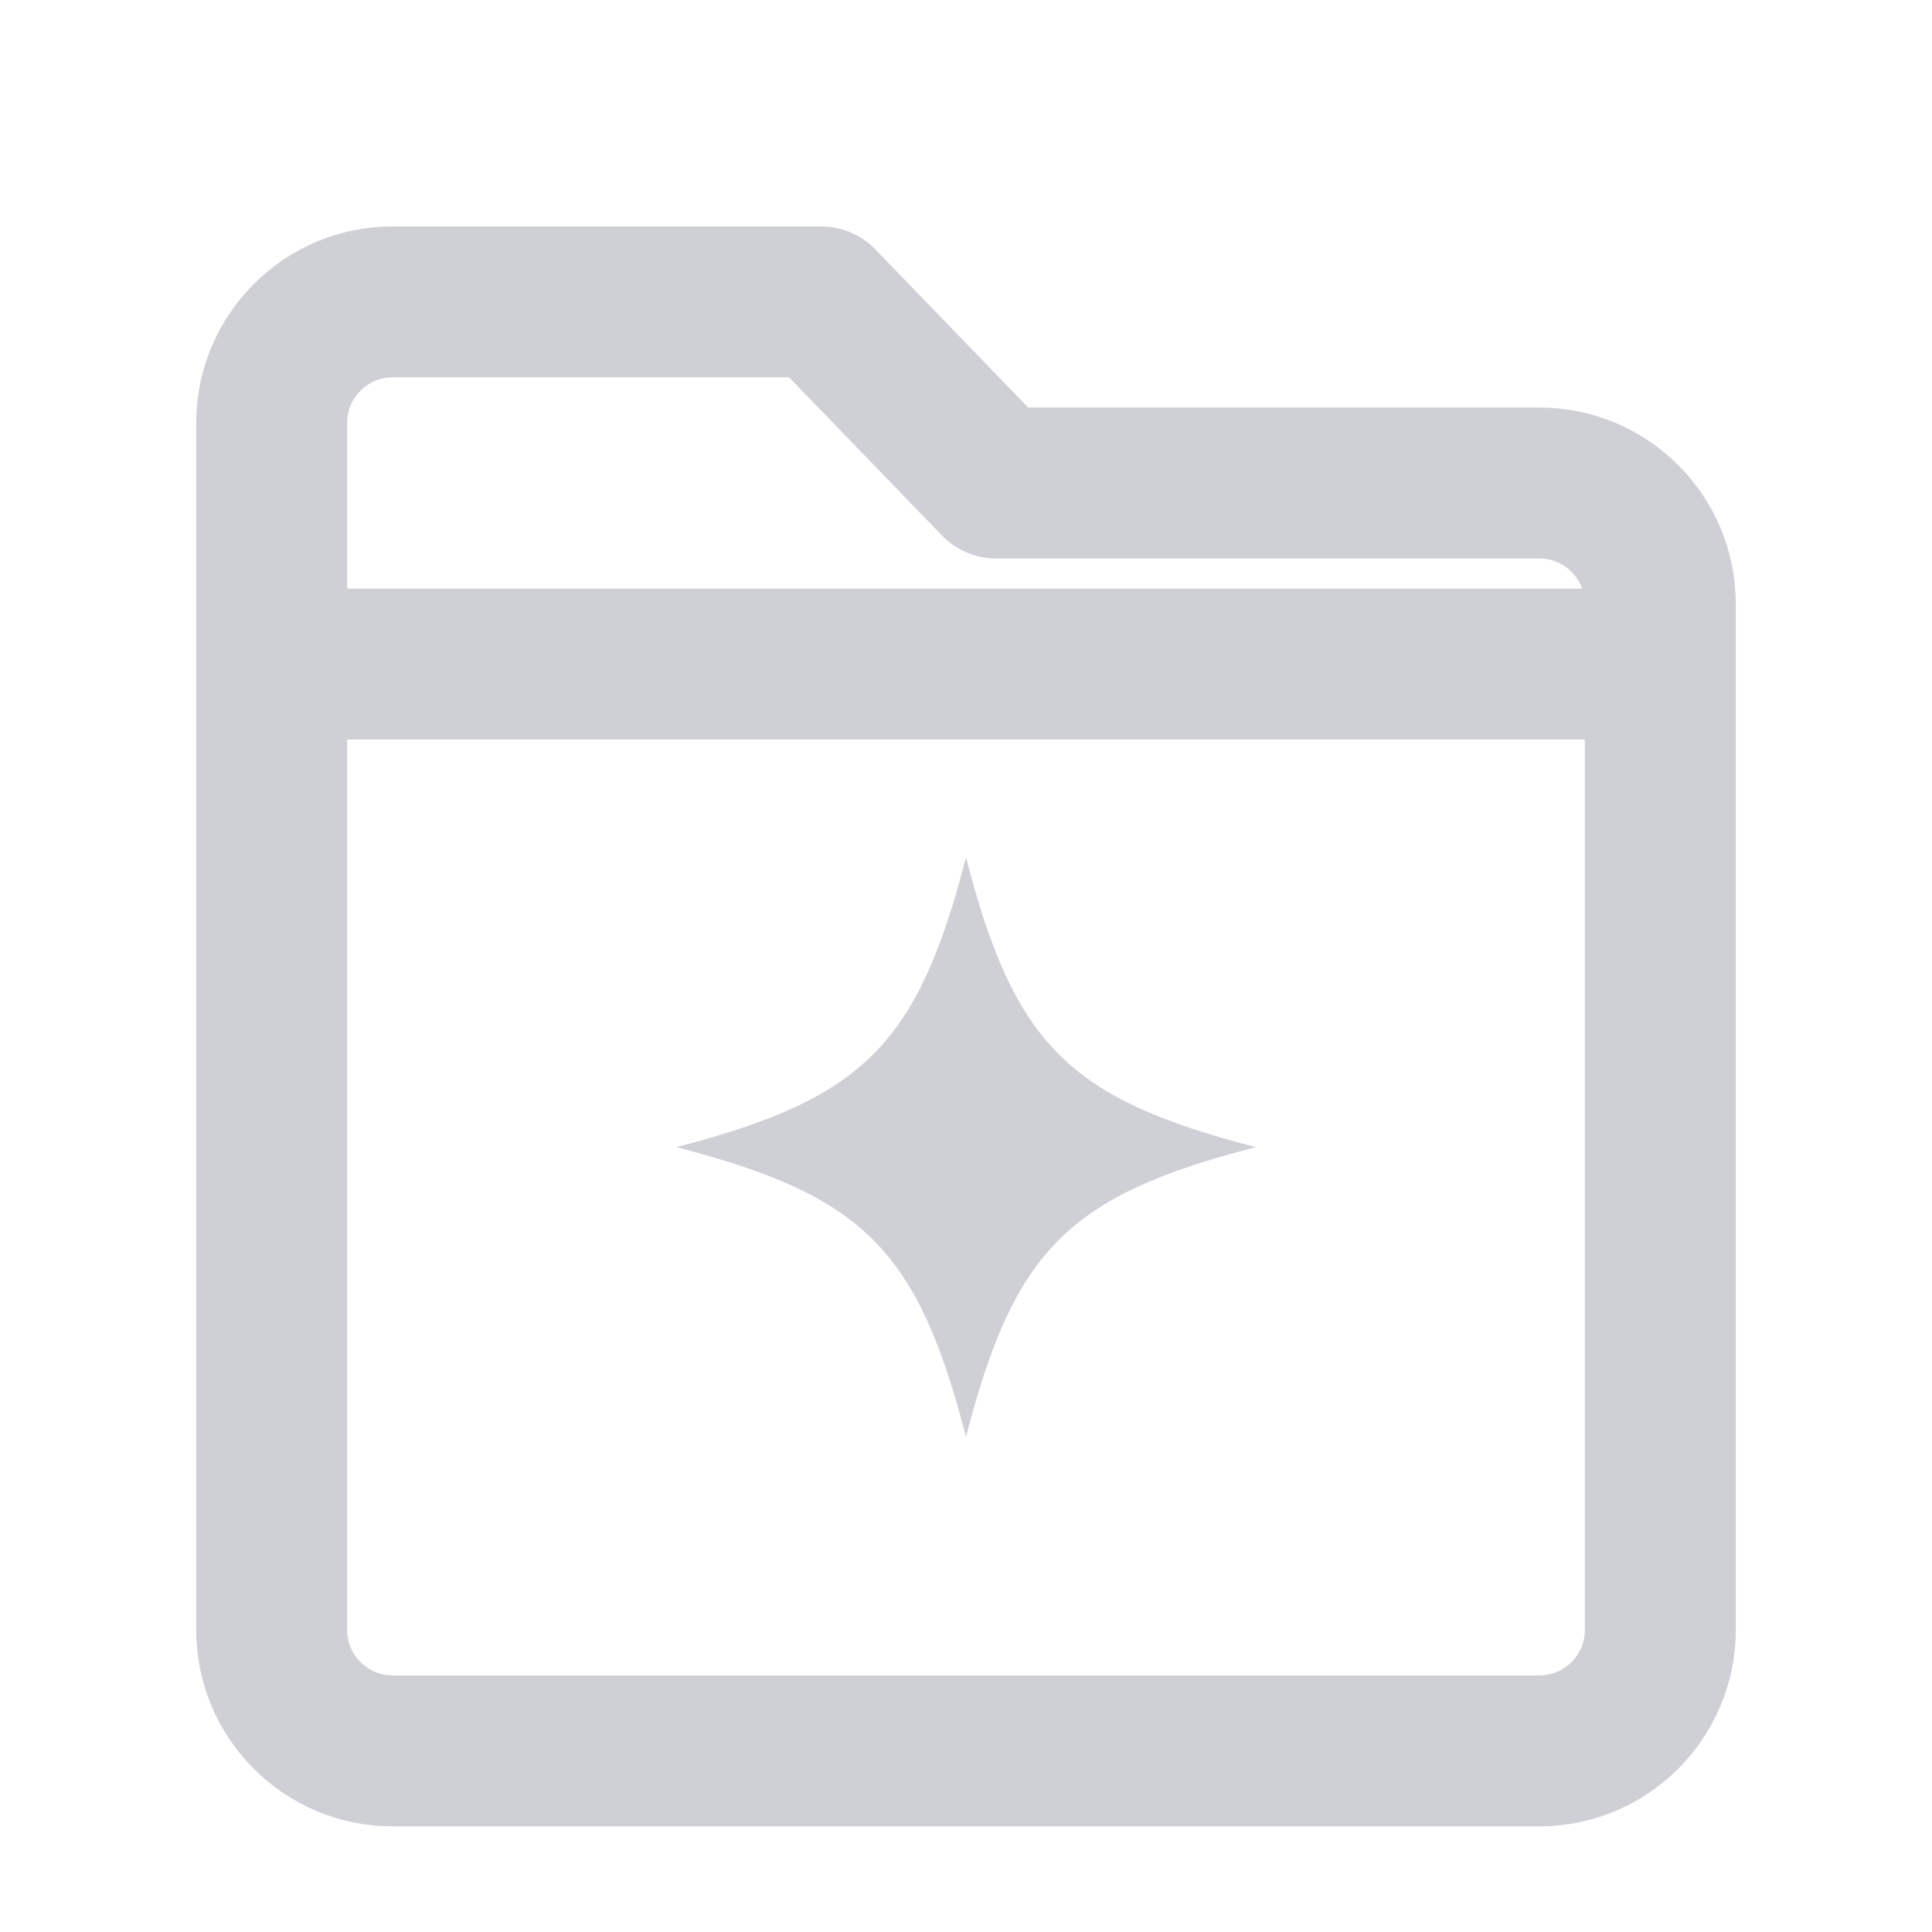
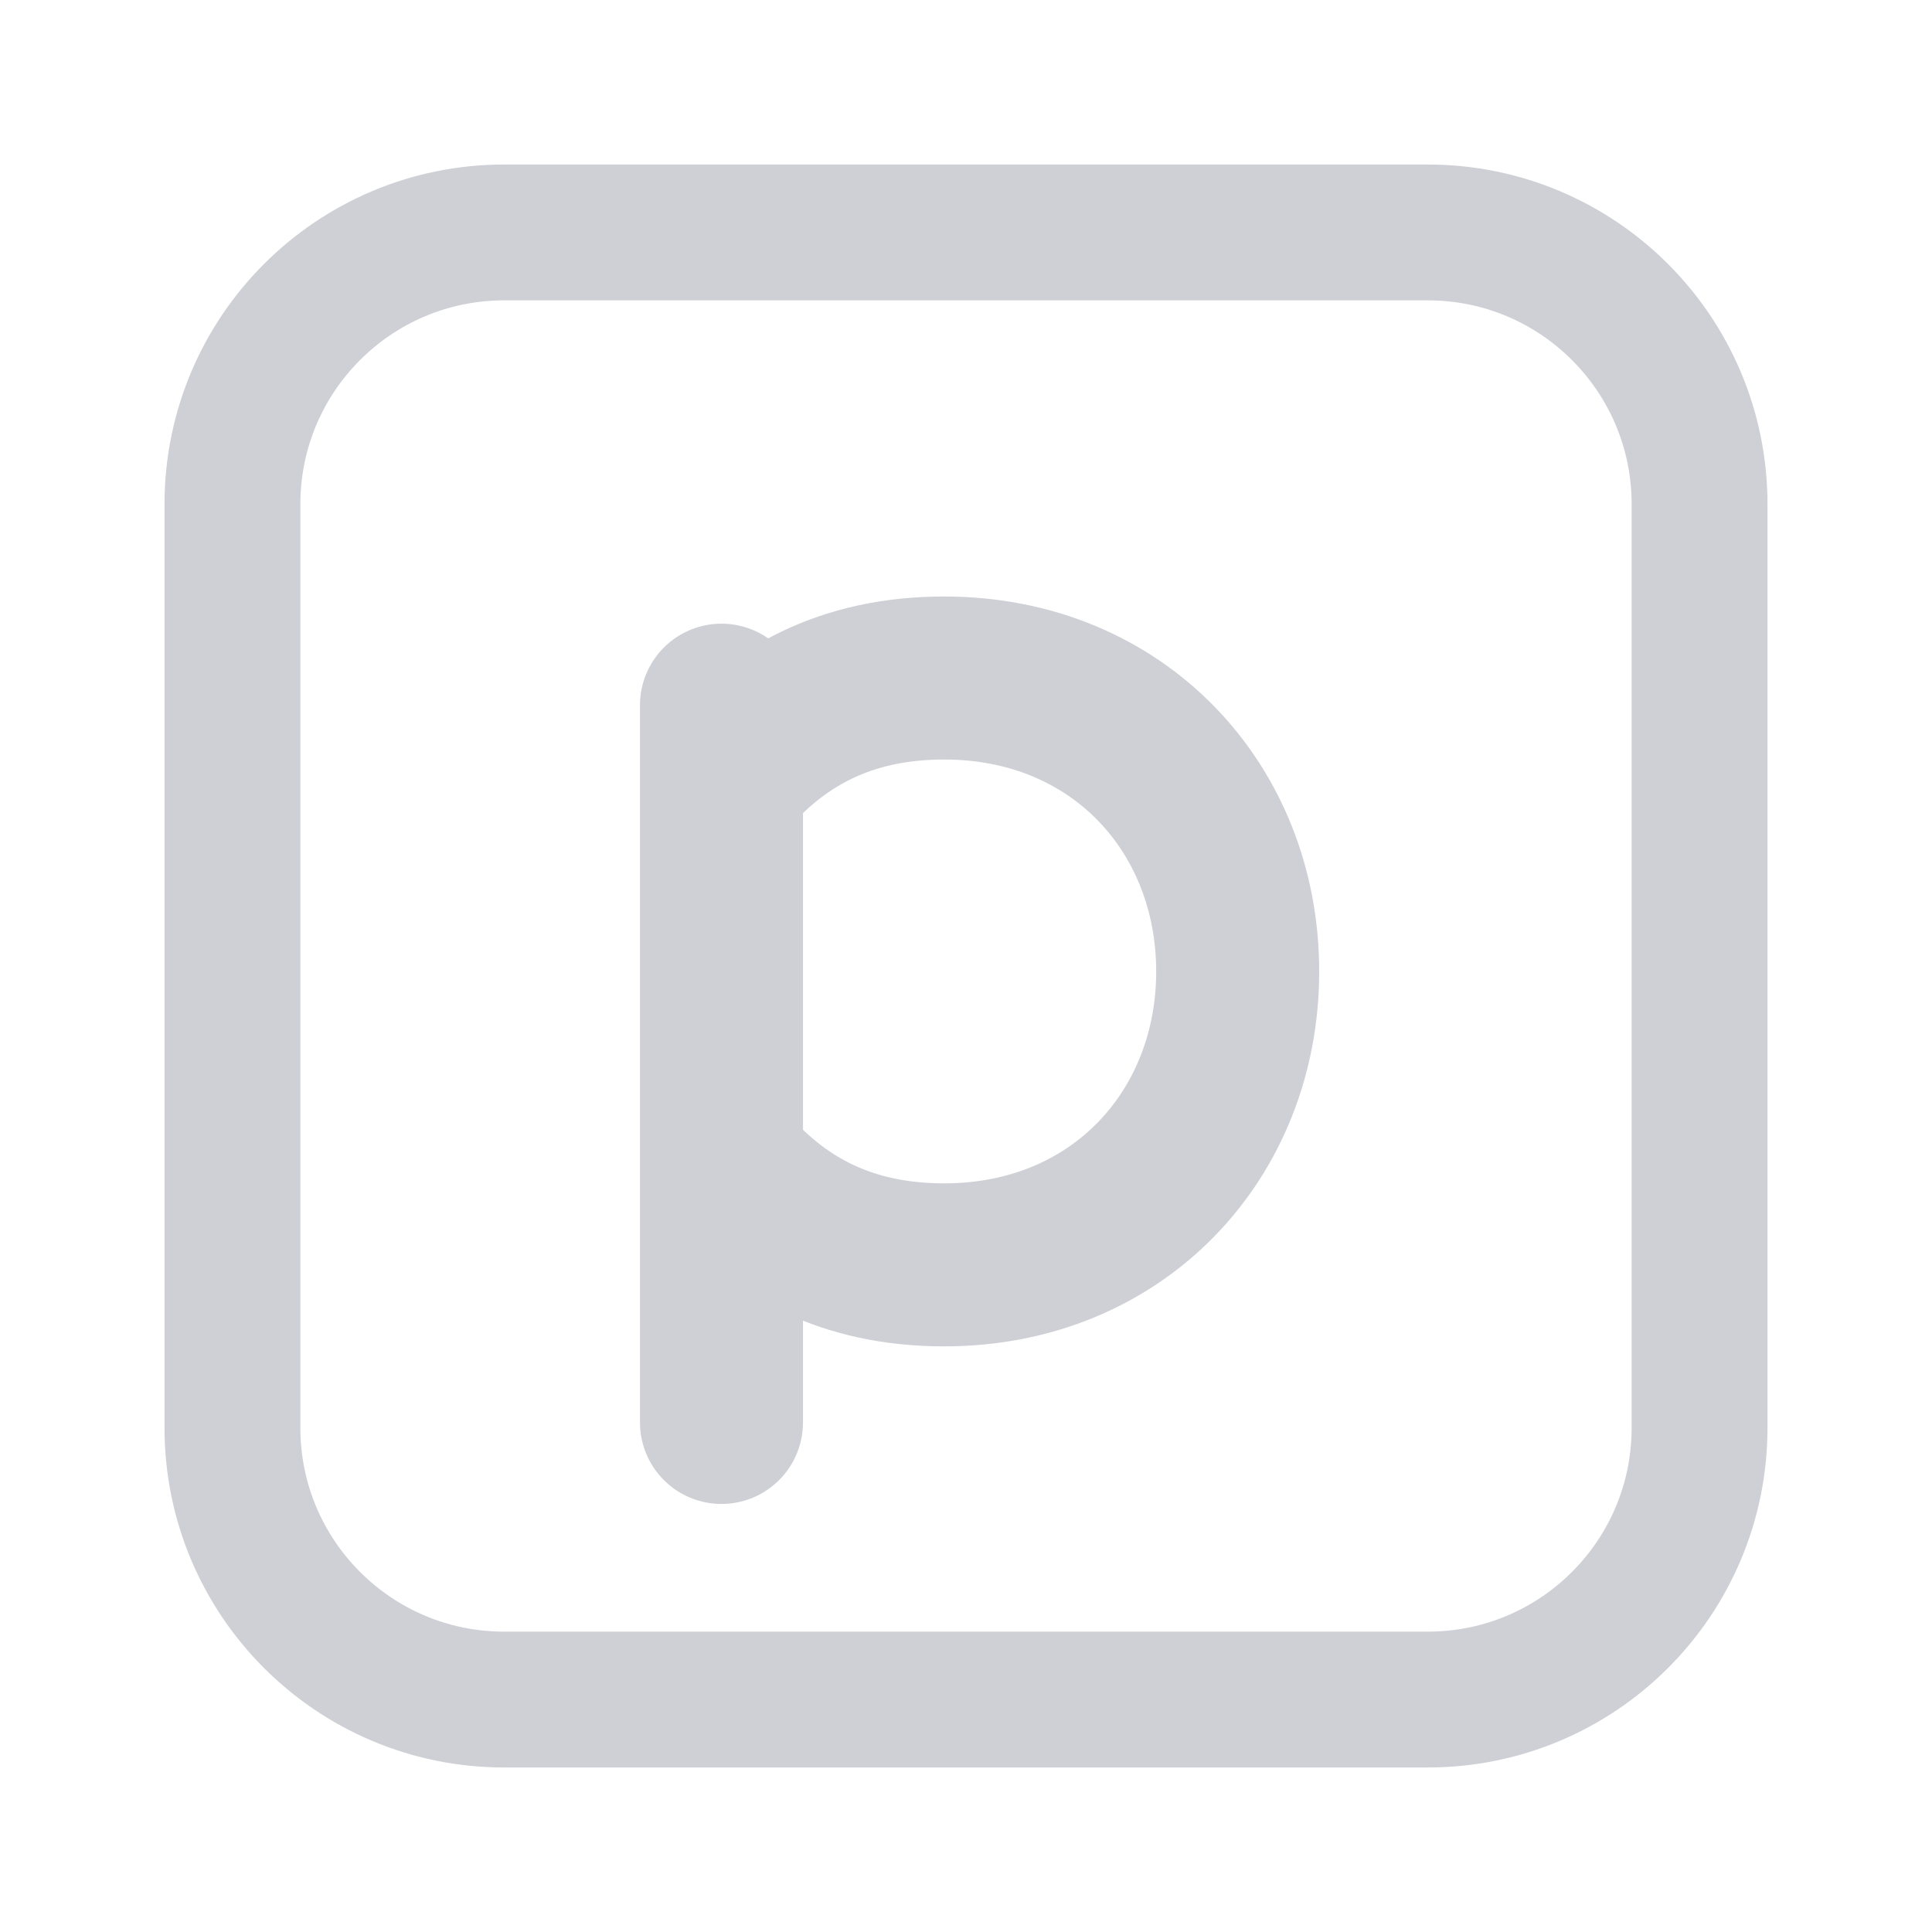
- <svg xmlns="http://www.w3.org/2000/svg" width="16" height="16" viewBox="0 0 16 16" fill="none">
-   <path d="M2.25 13.5V3.5c0-.55.45-1 1-1H6.8l1.45 1.5h4.5c.55 0 1 .45 1 1v8.5c0 .55-.45 1-1 1h-9.5c-.55 0-1-.45-1-1Z" stroke="#CED0D6" stroke-width="1.25" stroke-linecap="round" stroke-linejoin="round" />
-   <path d="M2.5 5.5h11" stroke="#CED0D6" stroke-width="1.25" stroke-linecap="round" />
-   <path d="M8 7.1c.4 1.55.85 2 2.4 2.4-1.55.4-2 .85-2.4 2.4-.4-1.55-.85-2-2.4-2.4 1.55-.4 2-.85 2.4-2.4Z" fill="#CED0D6" />
+ <svg xmlns="http://www.w3.org/2000/svg" viewBox="0 0 16 16" width="16" height="16">
+   <g transform="translate(0.8 0.8) scale(0.9)">
+     <rect x="1.25" y="1.25" width="13.5" height="13.5" rx="2.5" fill="none" stroke="#CED0D6" stroke-width="1.25" />
+     <path d="M5.75 5.6v6.6m0-5.9c.5-.6 1.15-.95 2.05-.95 1.6 0 2.7 1.2 2.7 2.7s-1.1 2.7-2.7 2.7c-.9 0-1.55-.35-2.05-.95" fill="none" stroke="#CED0D6" stroke-width="1.5" stroke-linecap="round" stroke-linejoin="round" />
+   </g>
</svg>
